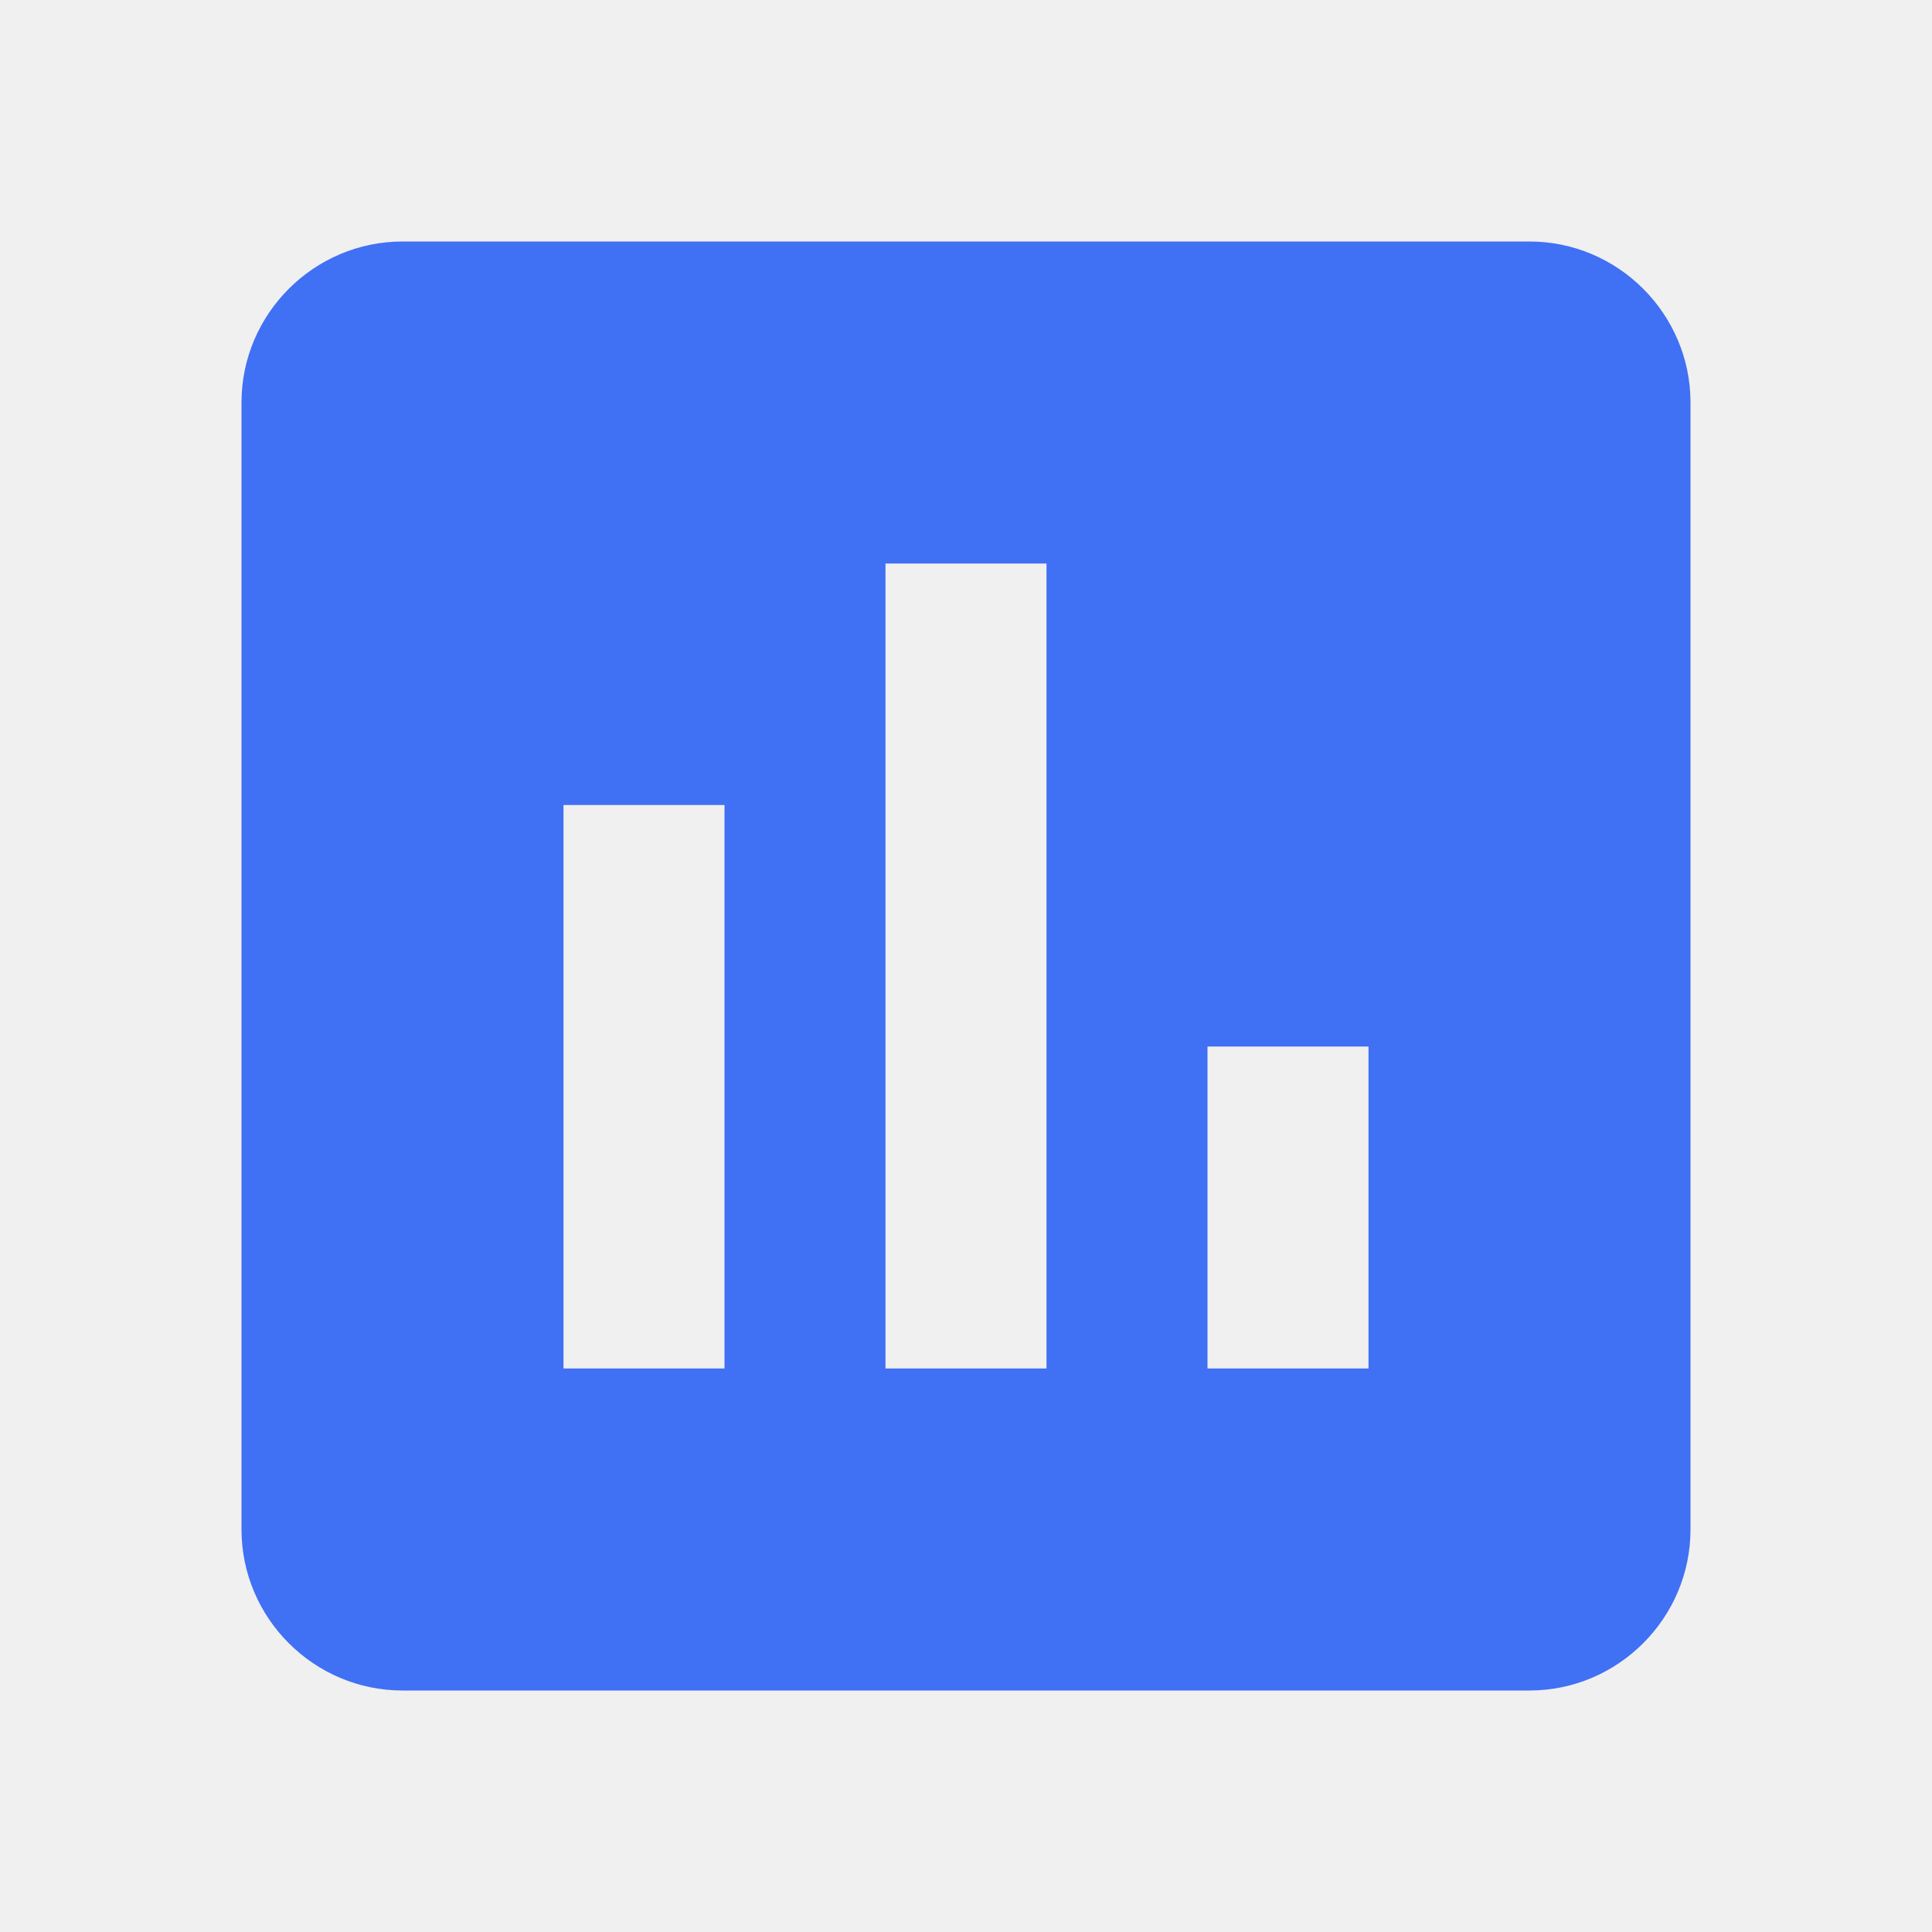
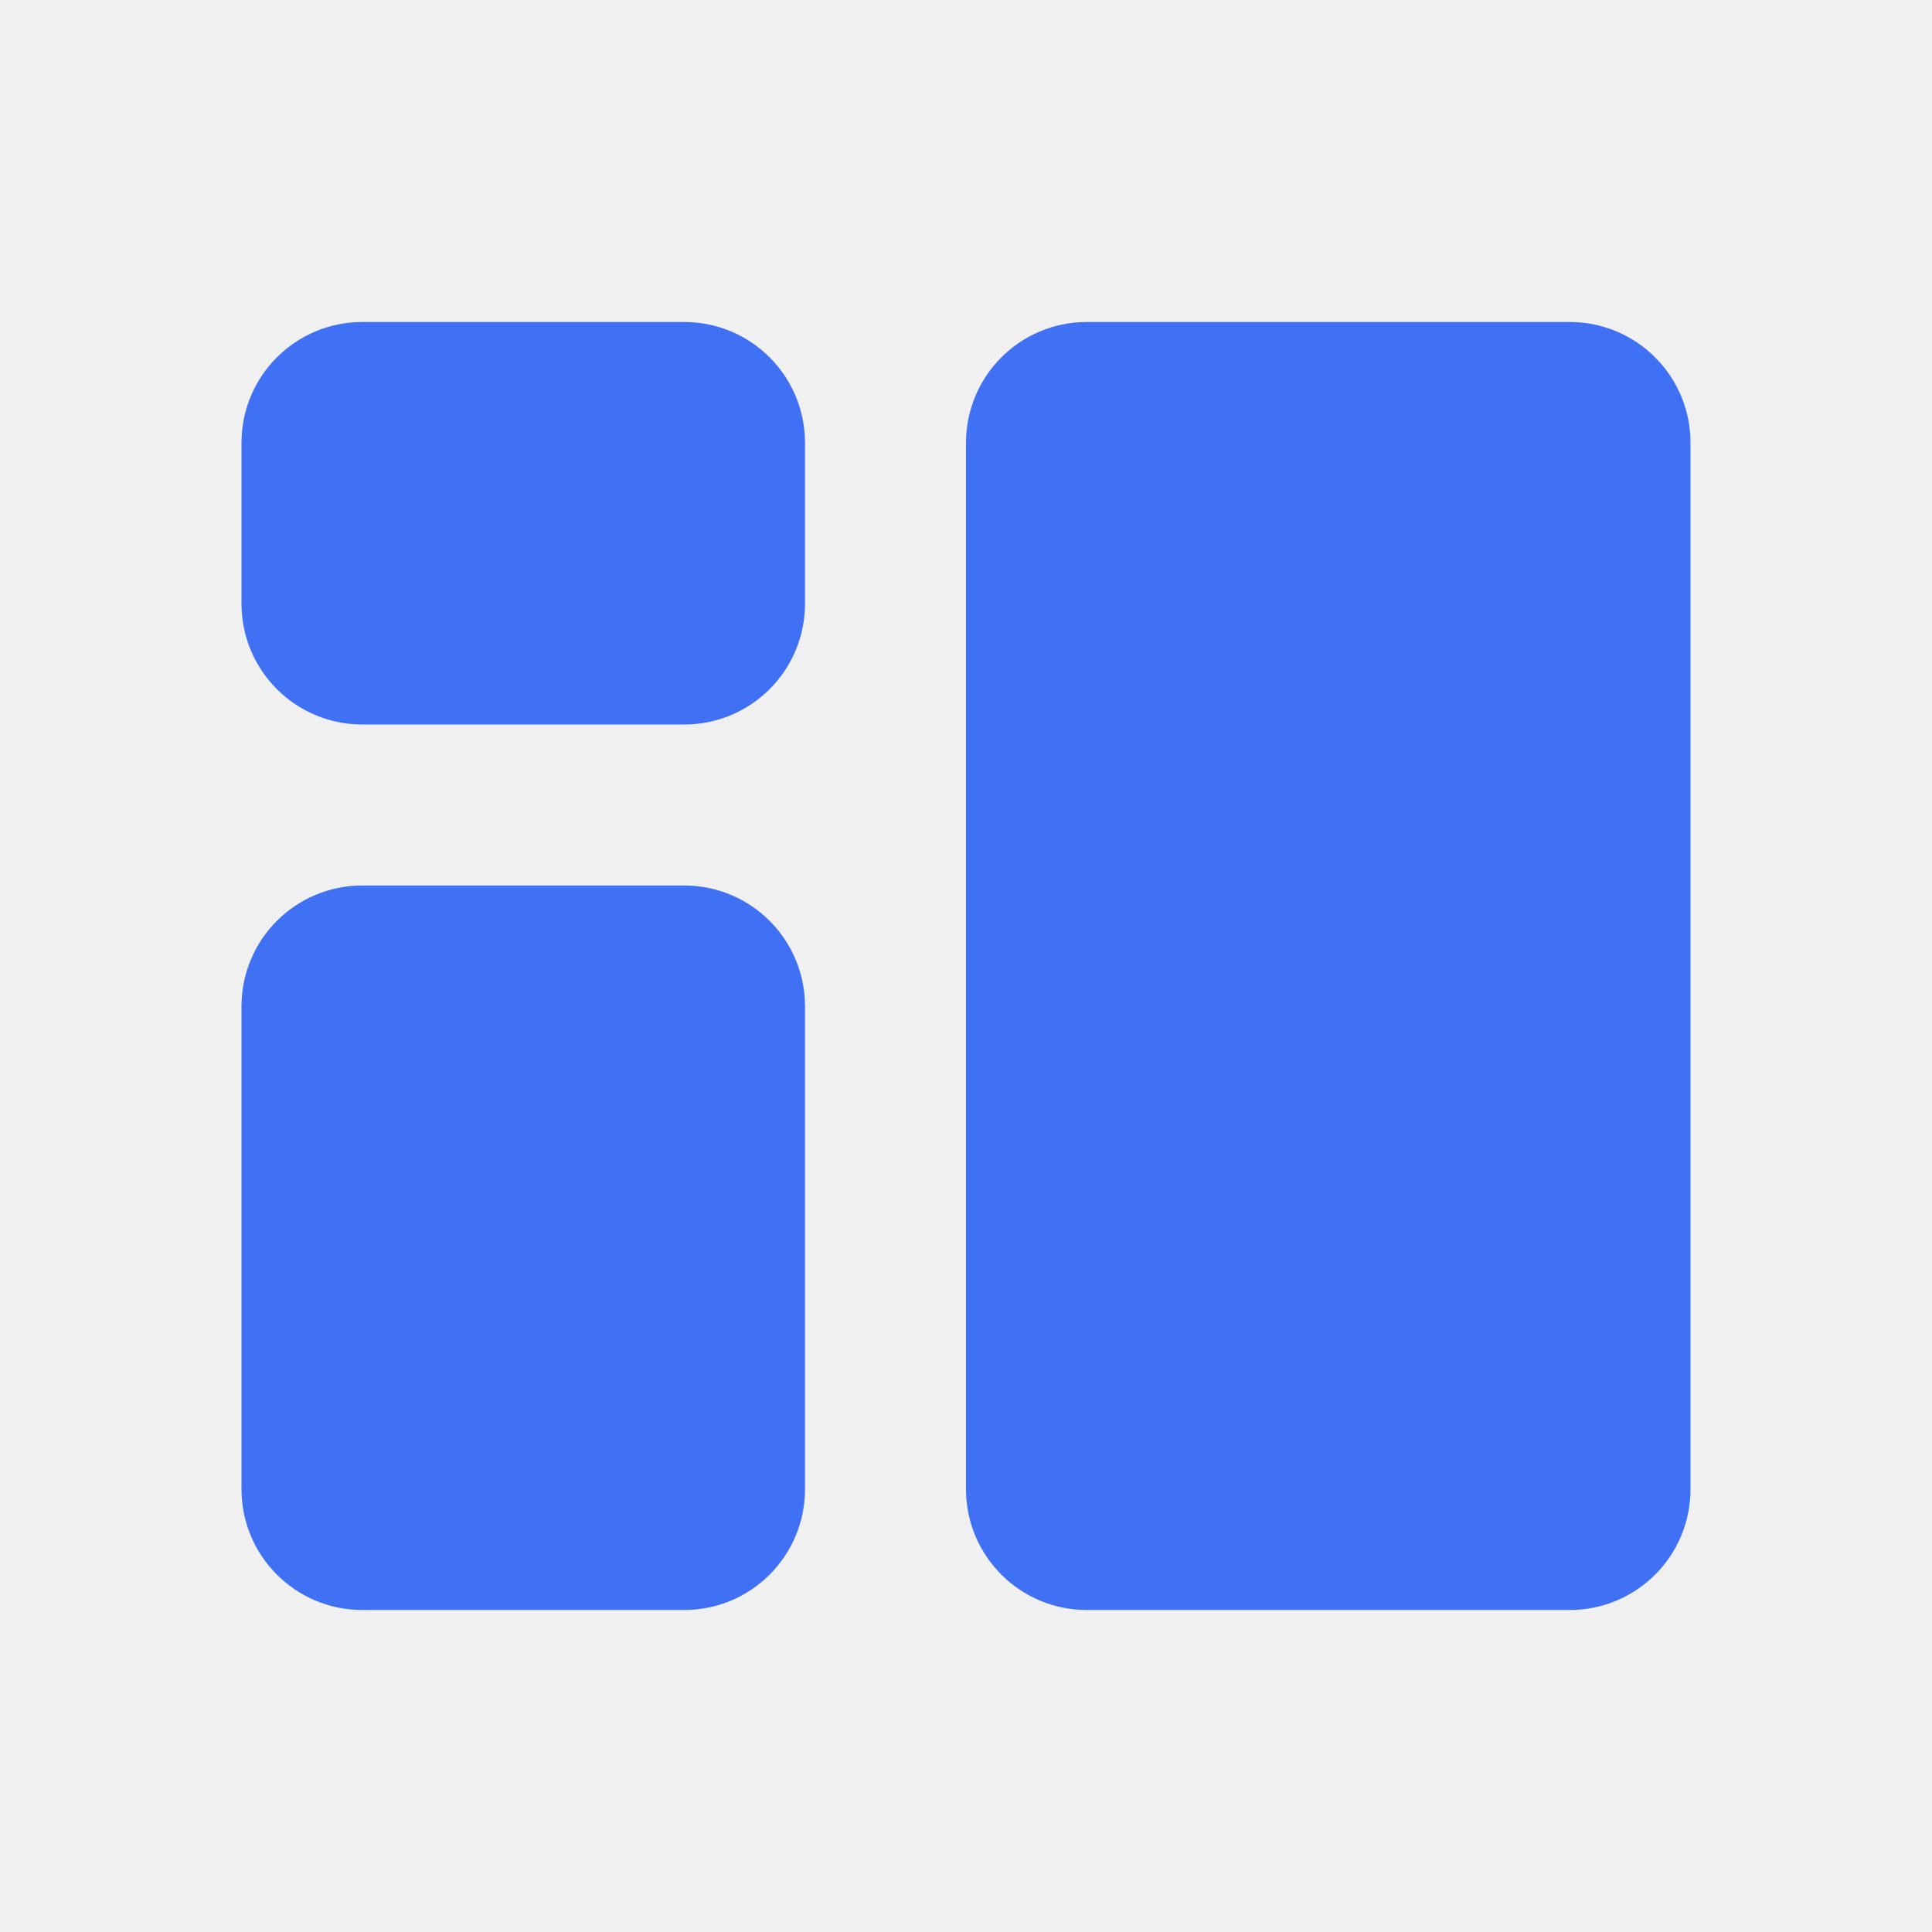
<svg xmlns="http://www.w3.org/2000/svg" width="24" height="24" viewBox="0 0 24 24">
-   <path fill="#4070F4" fill-rule="nonzero" d="M19 3H5c-1.1 0-2 .9-2 2v14c0 1.1.9 2 2 2h14c1.1 0 2-.9 2-2V5c0-1.1-.9-2-2-2zM9 17H7v-7h2v7zm4 0h-2V7h2v10zm4 0h-2v-4h2v4z" />
+   <g fill="none" fill-rule="evenodd">
+     <path fill="#FFF" fill-opacity=".1" d="M0 0h24v24H0z" opacity=".1" />
+     <g fill="#4070F4" fill-rule="nonzero" stroke="#4070F4" transform="translate(3 4)">
+       <rect width="6" height="8" x=".5" y="7.5" rx="1" />
+       <rect width="6" height="4" x=".5" y=".5" rx="1" />
+       <rect width="8" height="15" x="9.5" y=".5" rx="1" />
+     </g>
+   </g>
</svg>
